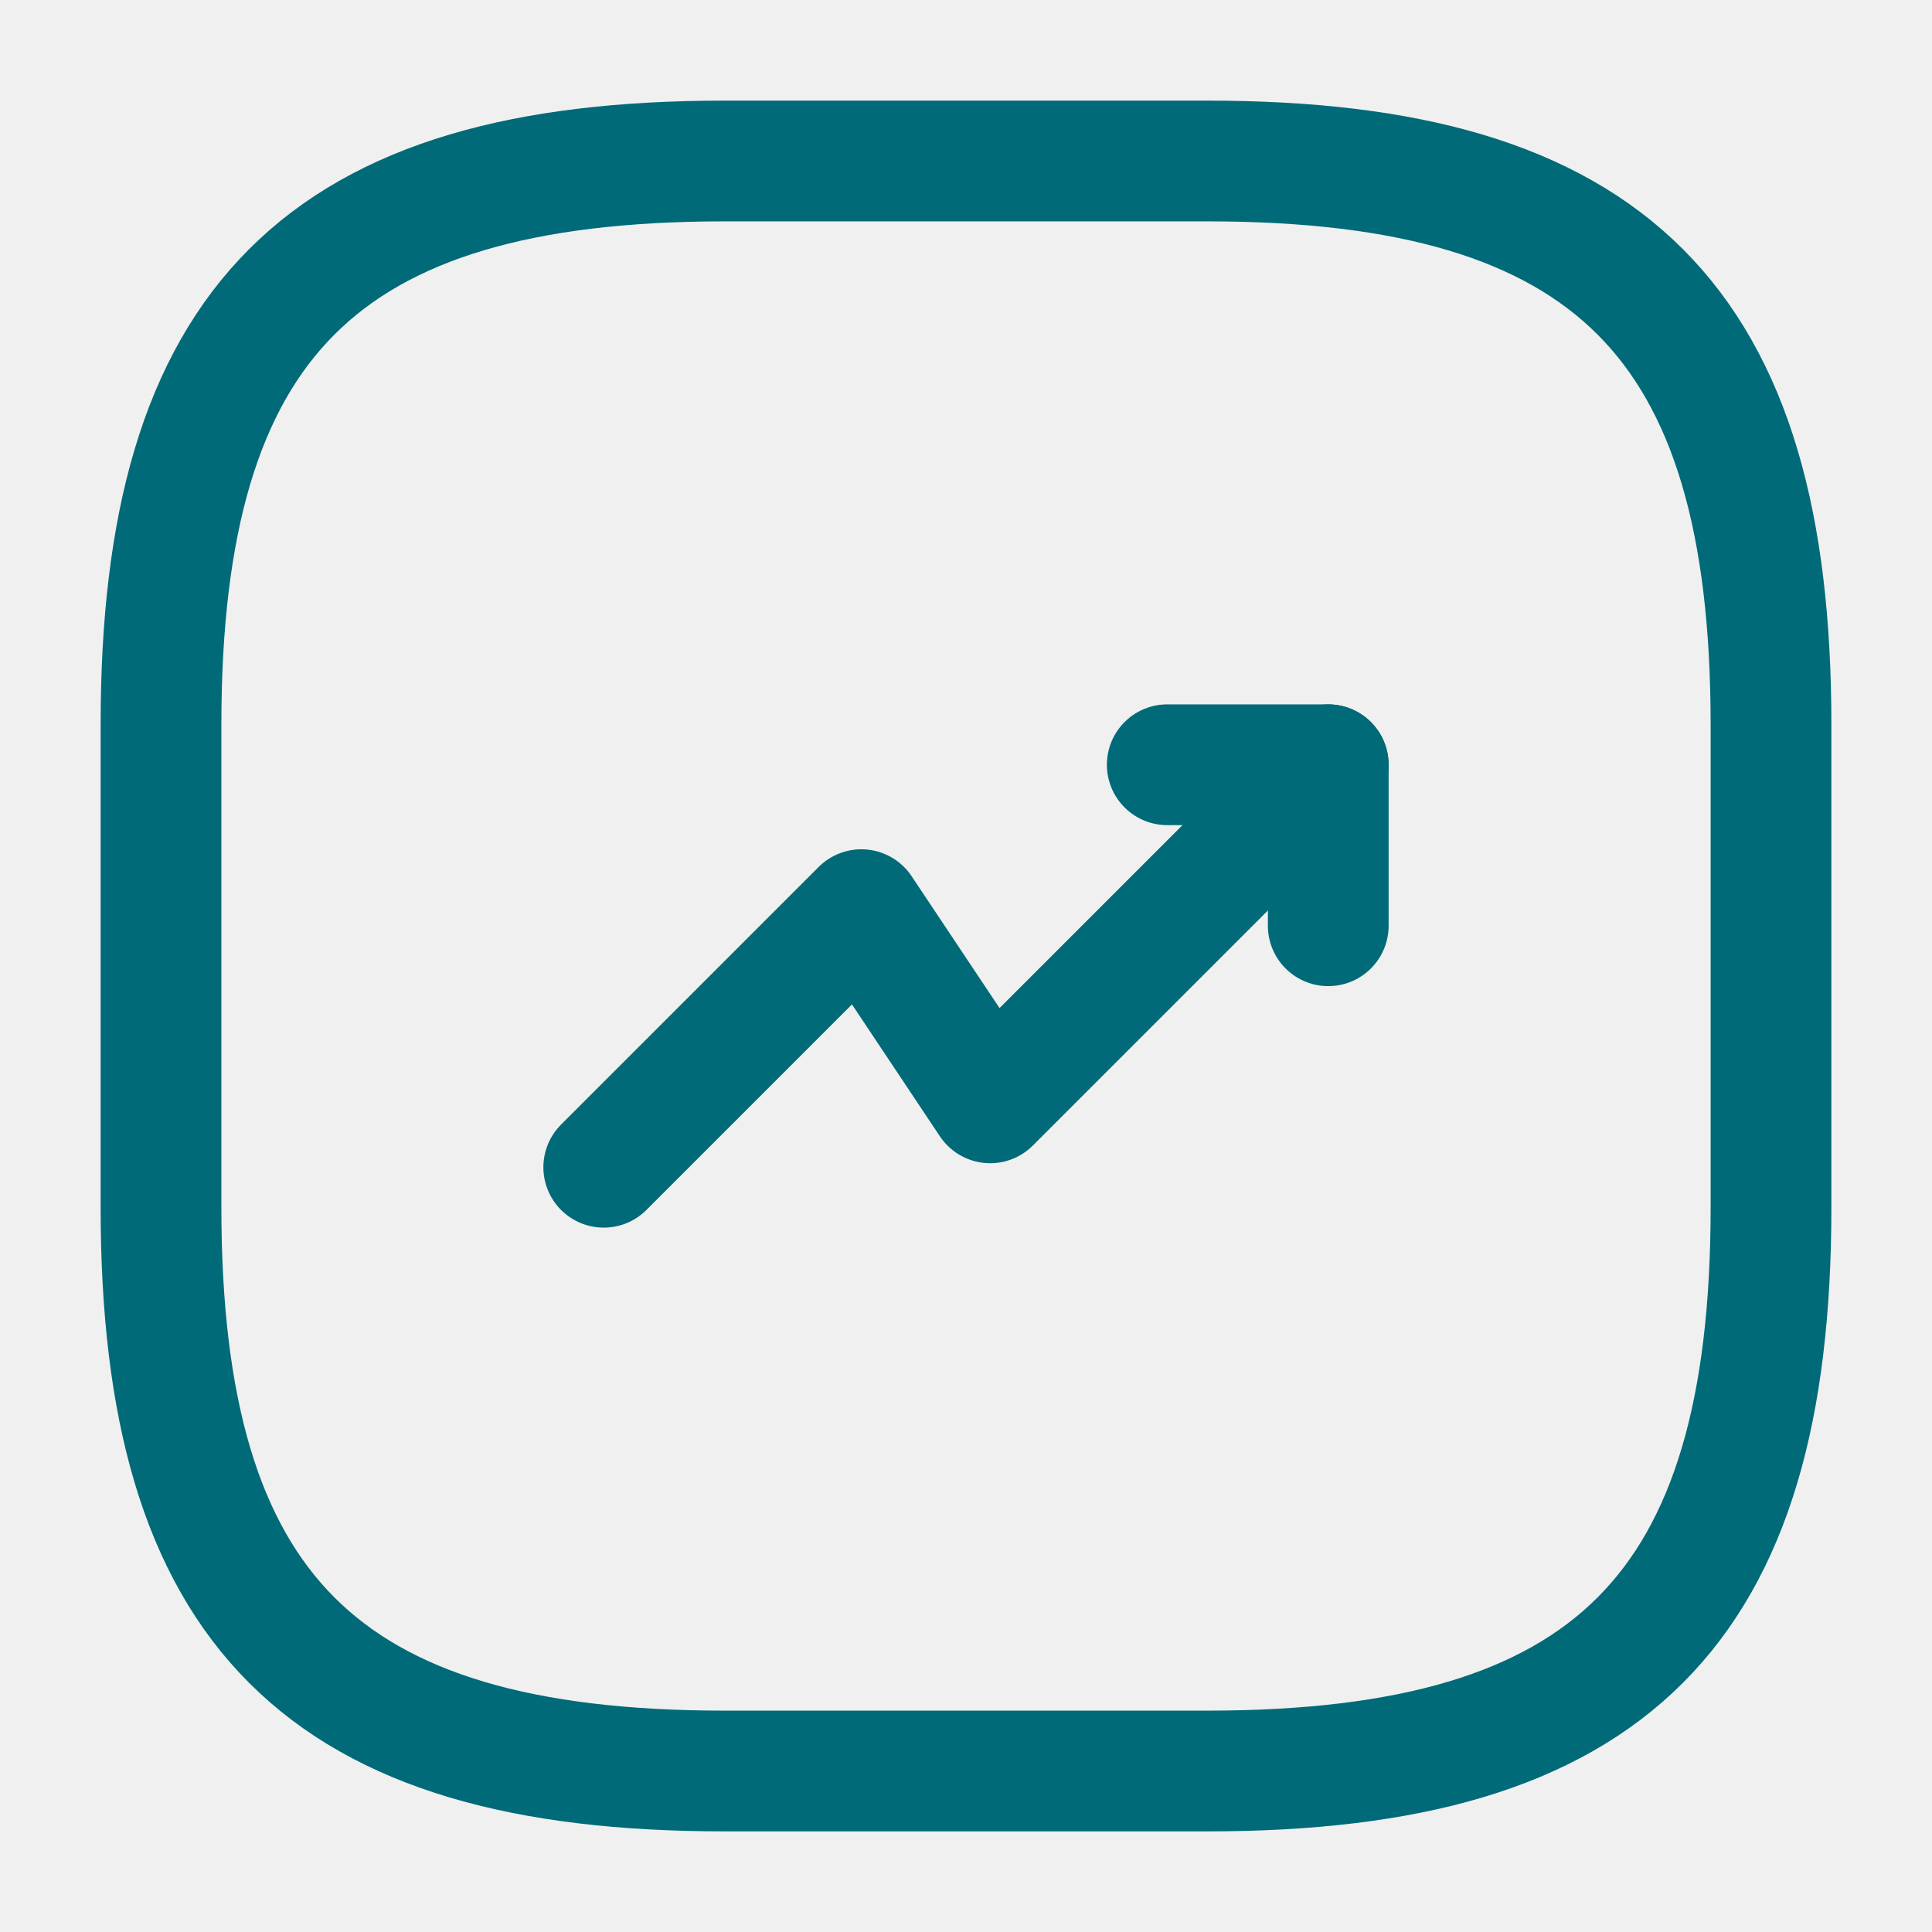
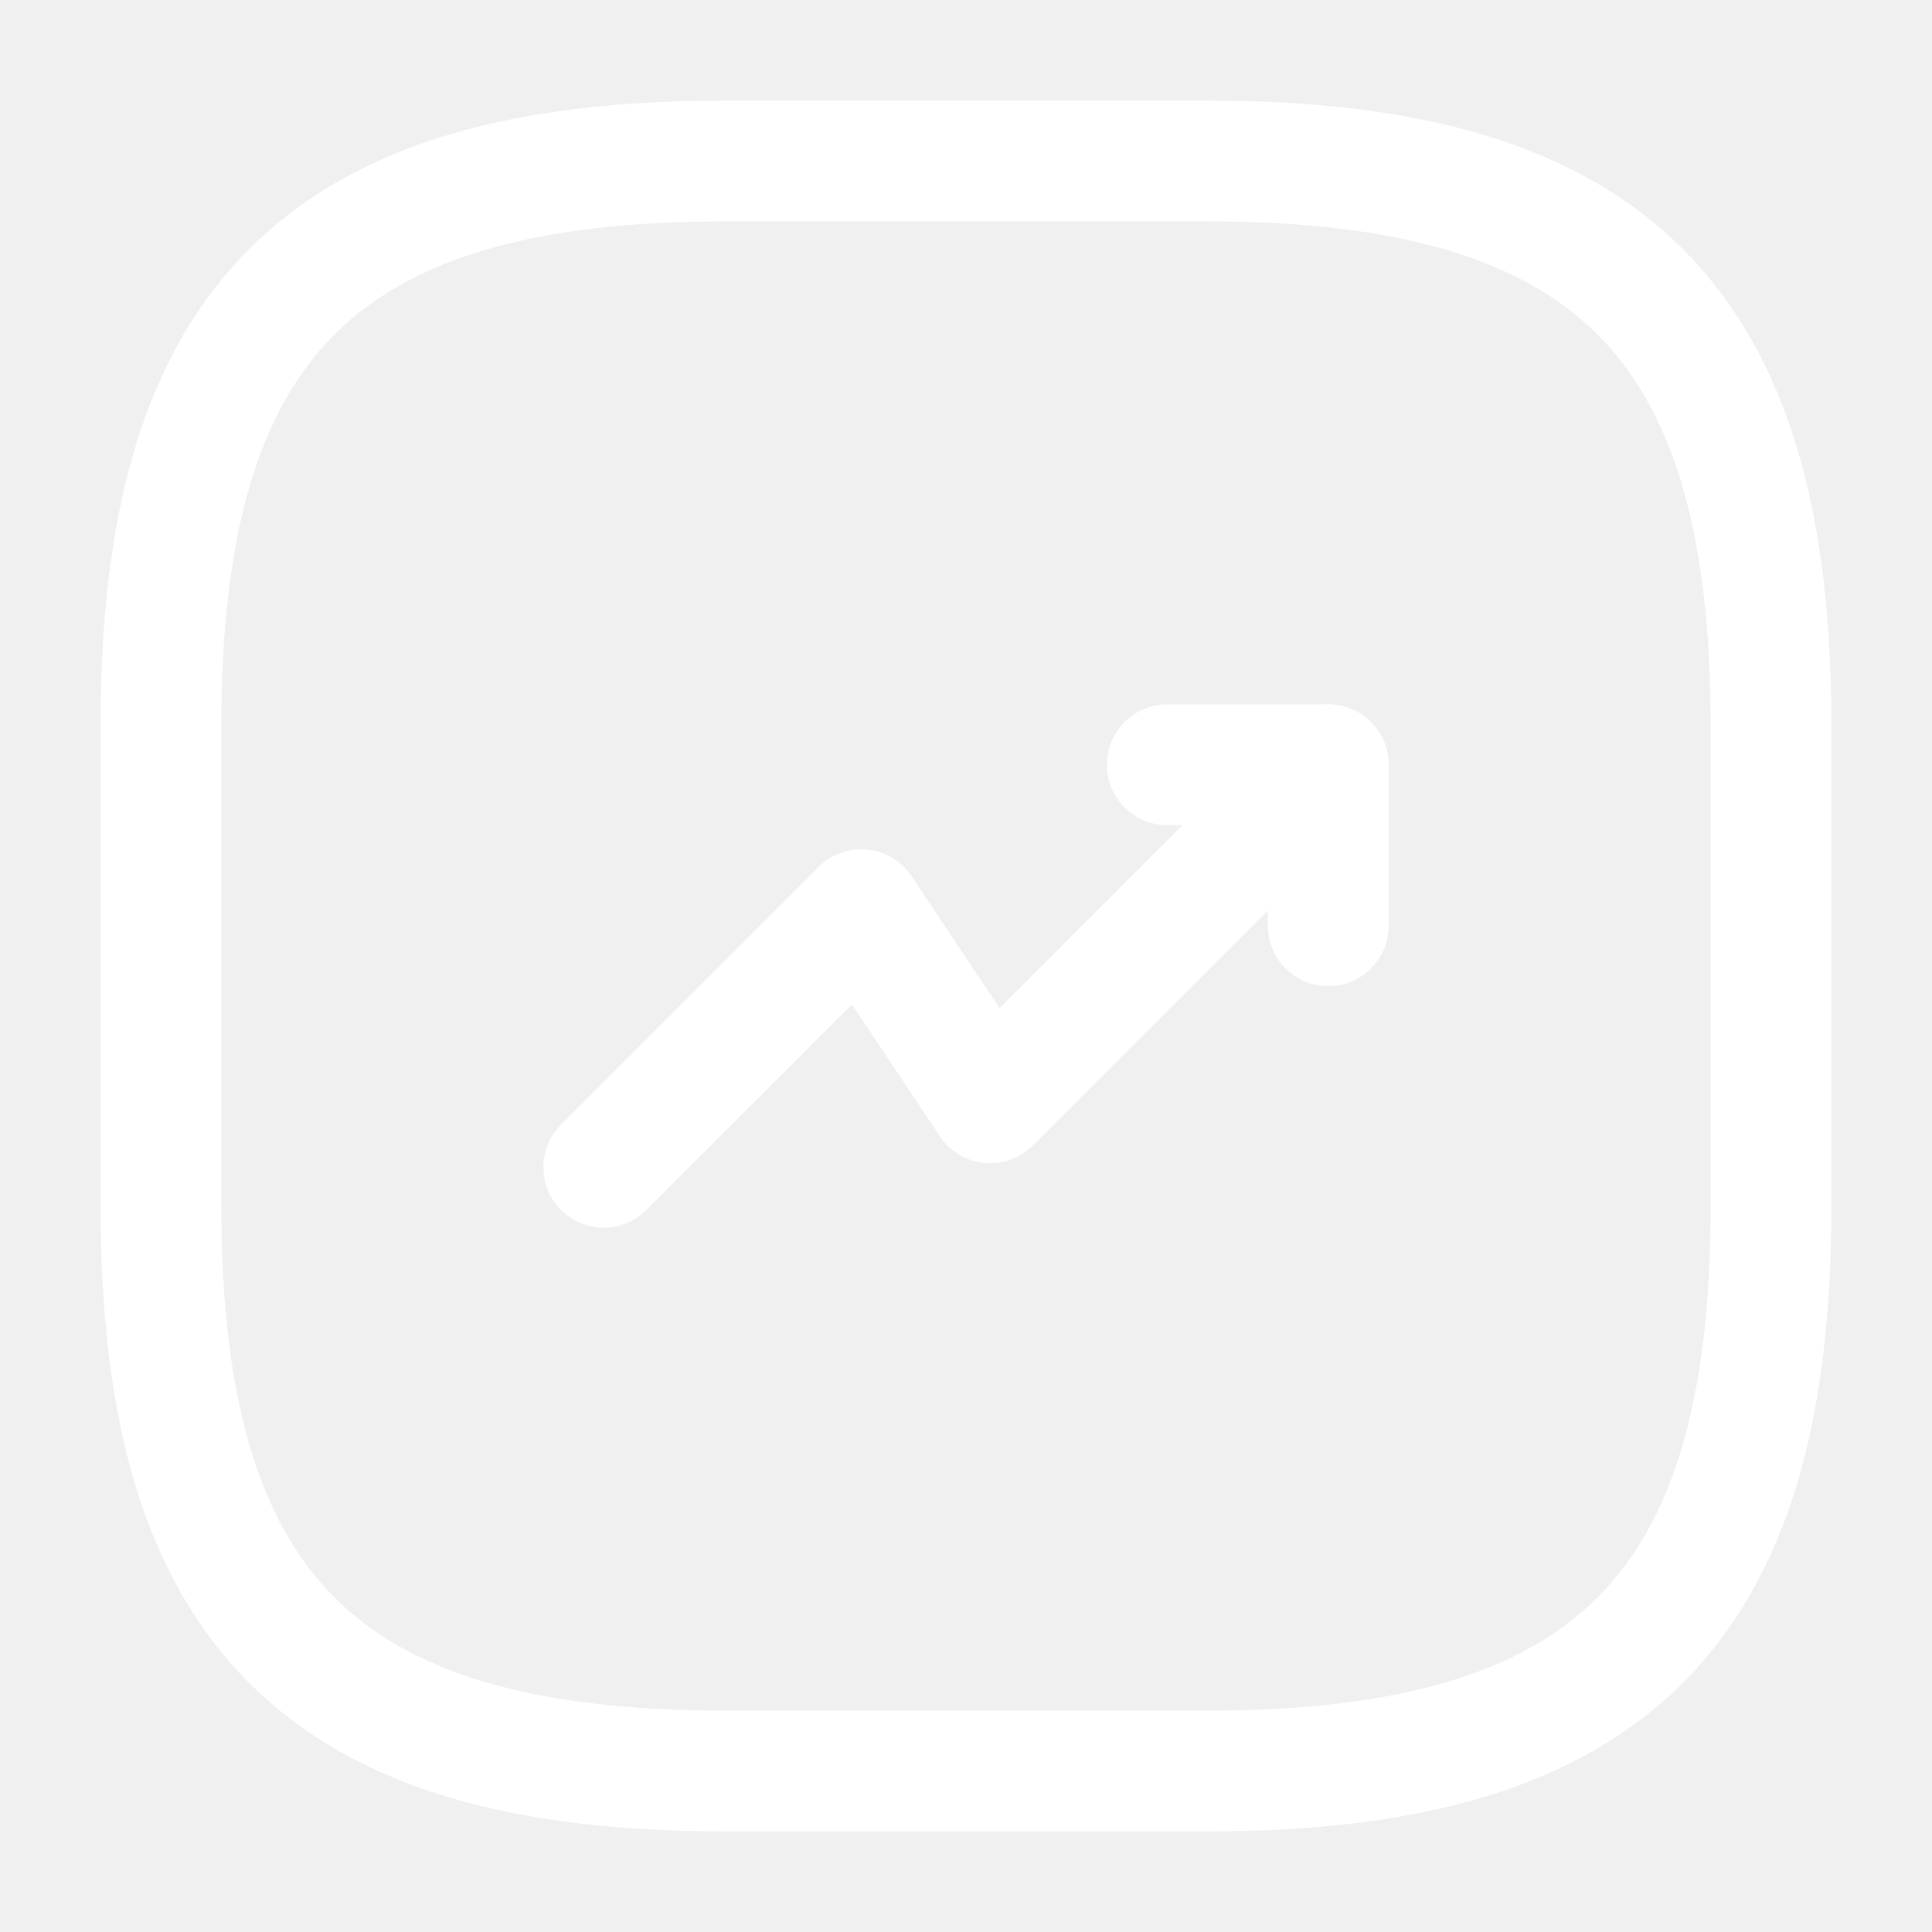
<svg xmlns="http://www.w3.org/2000/svg" width="60" height="60" viewBox="0 0 60 60" fill="none">
-   <path d="M41.25 23.75L30.75 34.25L26.75 28.25L18.75 36.25" stroke="#006A78" stroke-width="3.75" stroke-linecap="round" stroke-linejoin="round" />
-   <path d="M36.25 23.75H41.25V28.75" stroke="#006A78" stroke-width="3.75" stroke-linecap="round" stroke-linejoin="round" />
-   <path d="M22.5 55H37.5C50 55 55 50 55 37.5V22.5C55 10 50 5 37.5 5H22.5C10 5 5 10 5 22.5V37.5C5 50 10 55 22.5 55Z" stroke="#006A78" stroke-width="3.75" stroke-linecap="round" stroke-linejoin="round" />
+   <path d="M41.25 23.75L30.75 34.25L26.75 28.25L18.75 36.25" stroke="white" stroke-width="3.75" stroke-linecap="round" stroke-linejoin="round" />
+   <path d="M36.25 23.75H41.25V28.75" stroke="white" stroke-width="3.75" stroke-linecap="round" stroke-linejoin="round" />
+   <path d="M22.5 55H37.5C50 55 55 50 55 37.5V22.5C55 10 50 5 37.5 5H22.5C10 5 5 10 5 22.5V37.5C5 50 10 55 22.5 55Z" stroke="white" stroke-width="3.75" stroke-linecap="round" stroke-linejoin="round" />
</svg>
